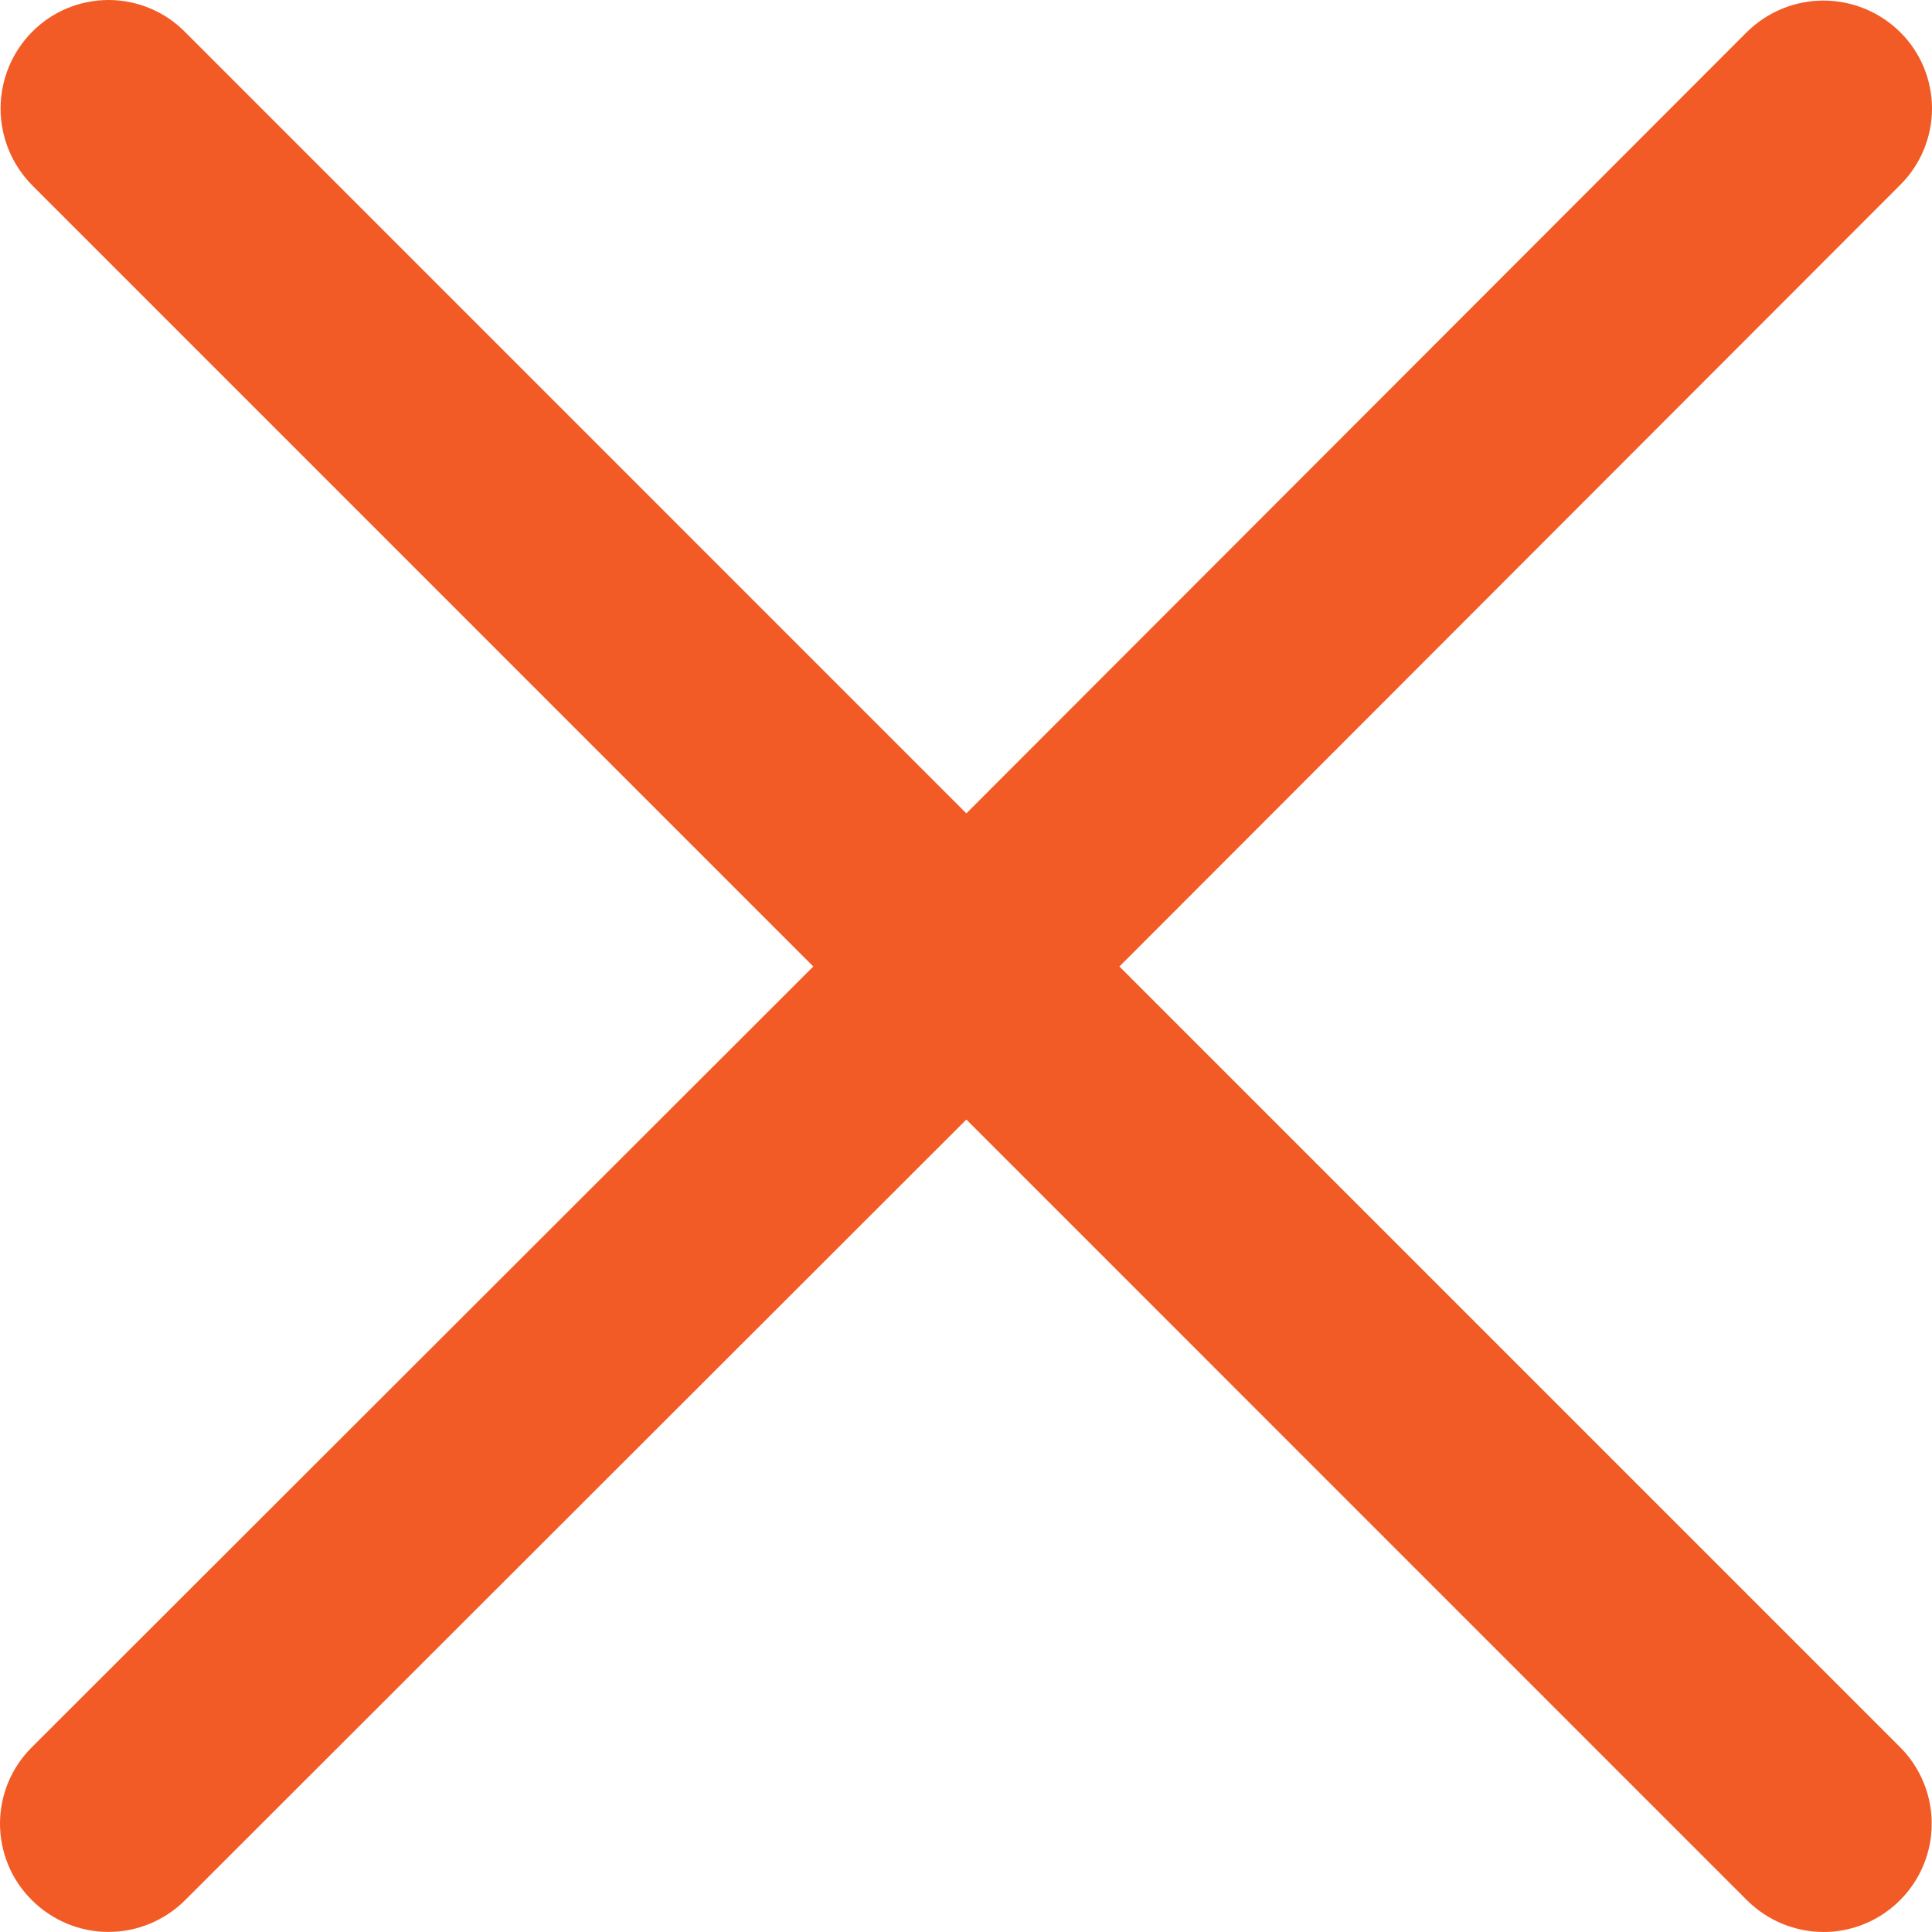
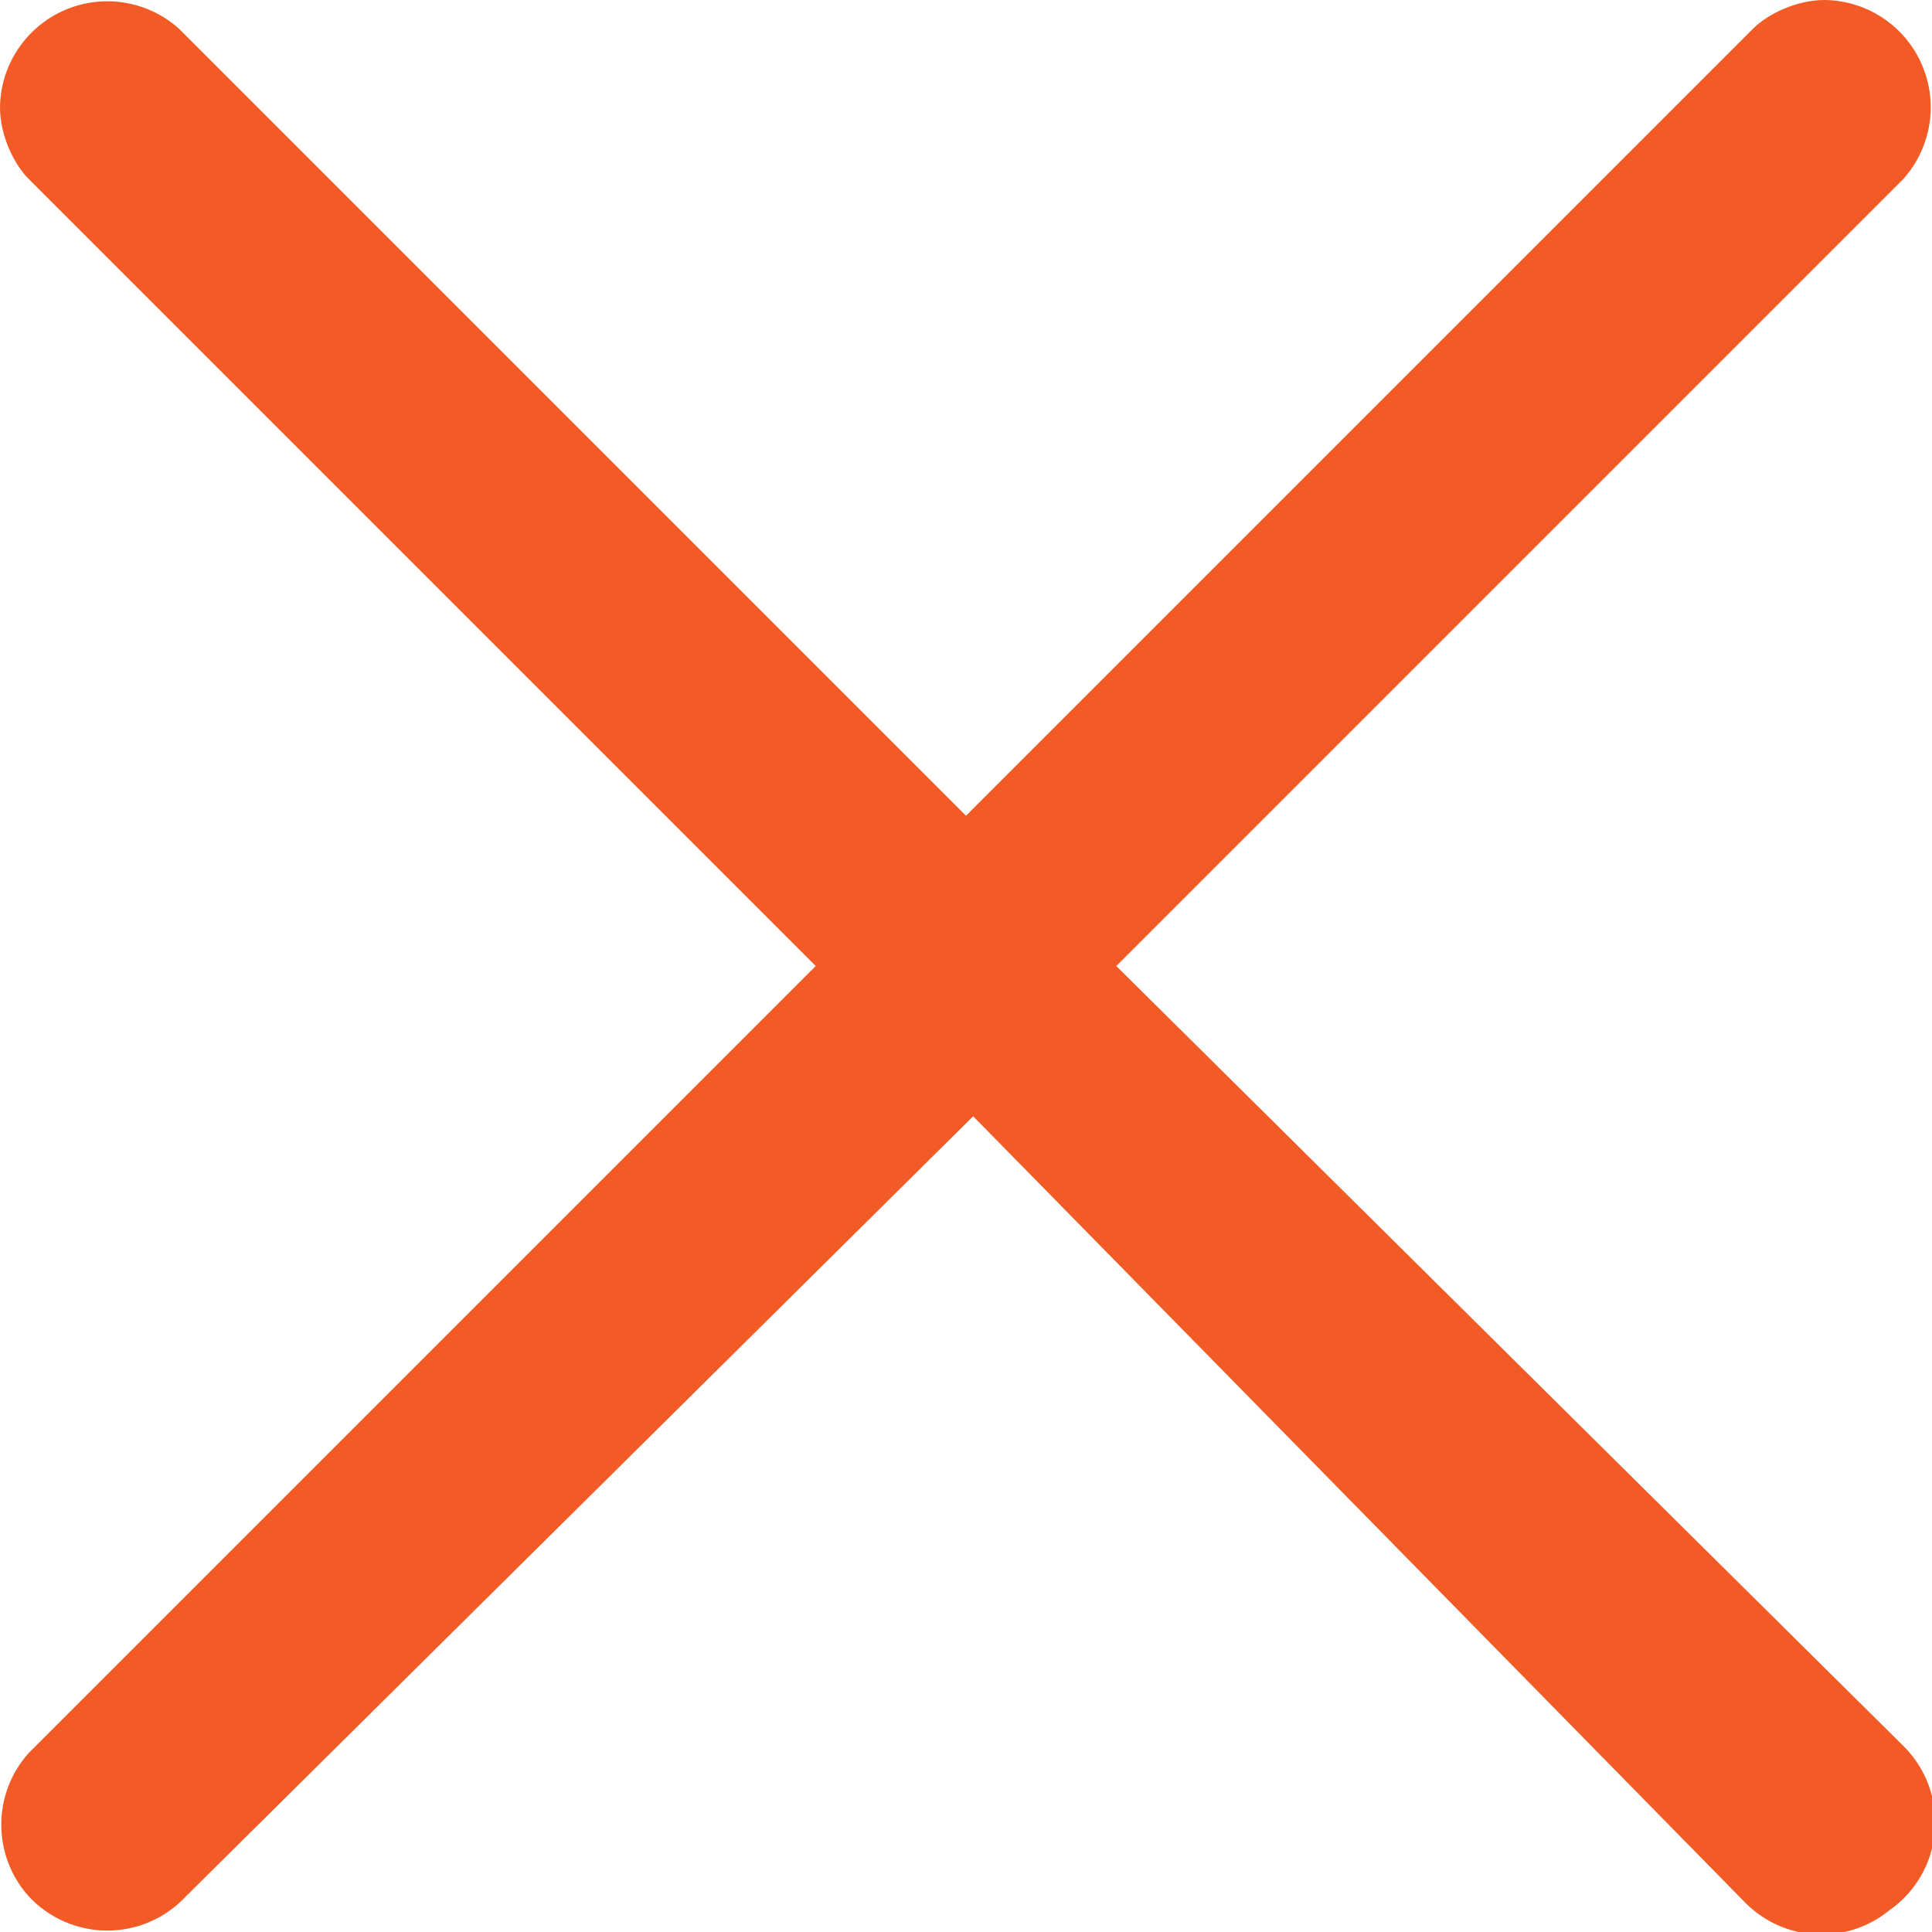
- <svg xmlns="http://www.w3.org/2000/svg" width="27" height="27" viewBox="0 0 27 27" fill="none">
-   <path d="M15.644 13.507L26.553 2.587C26.695 2.447 26.807 2.28 26.884 2.096C26.96 1.913 27 1.716 27 1.517C27 1.318 26.96 1.121 26.884 0.937C26.807 0.753 26.695 0.587 26.553 0.447C26.268 0.166 25.884 0.008 25.483 0.008C25.083 0.008 24.699 0.166 24.414 0.447L13.505 11.367L2.586 0.447C2.446 0.305 2.28 0.193 2.096 0.116C1.913 0.04 1.716 0 1.517 0C1.318 0 1.121 0.04 0.937 0.116C0.753 0.193 0.587 0.305 0.447 0.447C0.166 0.732 0.008 1.116 0.008 1.517C0.008 1.917 0.166 2.301 0.447 2.587L11.366 13.507L0.447 24.416C0.305 24.556 0.193 24.723 0.116 24.906C0.04 25.09 0 25.287 0 25.486C0 25.685 0.04 25.882 0.116 26.066C0.193 26.25 0.305 26.416 0.447 26.556C0.731 26.839 1.115 26.999 1.517 26.999C1.918 26.999 2.302 26.839 2.586 26.556L13.505 15.646L24.414 26.556C24.698 26.839 25.082 26.998 25.483 27C25.783 27 26.075 26.911 26.324 26.744C26.572 26.578 26.766 26.342 26.881 26.065C26.995 25.789 27.025 25.485 26.967 25.191C26.909 24.898 26.765 24.628 26.553 24.416L15.644 13.507Z" fill="#F25B26" />
+ <svg xmlns="http://www.w3.org/2000/svg" width="27" height="27" fill="none">
+   <path d="M15.6 13.5l11-11A1.5 1.5 0 0025.5 0c-.4 0-.8.2-1 .4l-11 11-11-11A1.5 1.5 0 000 1.5c0 .4.2.8.4 1l11 11-11 11a1.5 1.5 0 000 2 1.5 1.5 0 002.2 0l11-10.9 10.8 11a1.5 1.5 0 002 .1 1.5 1.5 0 00.2-2.3l-11-10.9z" fill="#F25B26" />
</svg>
